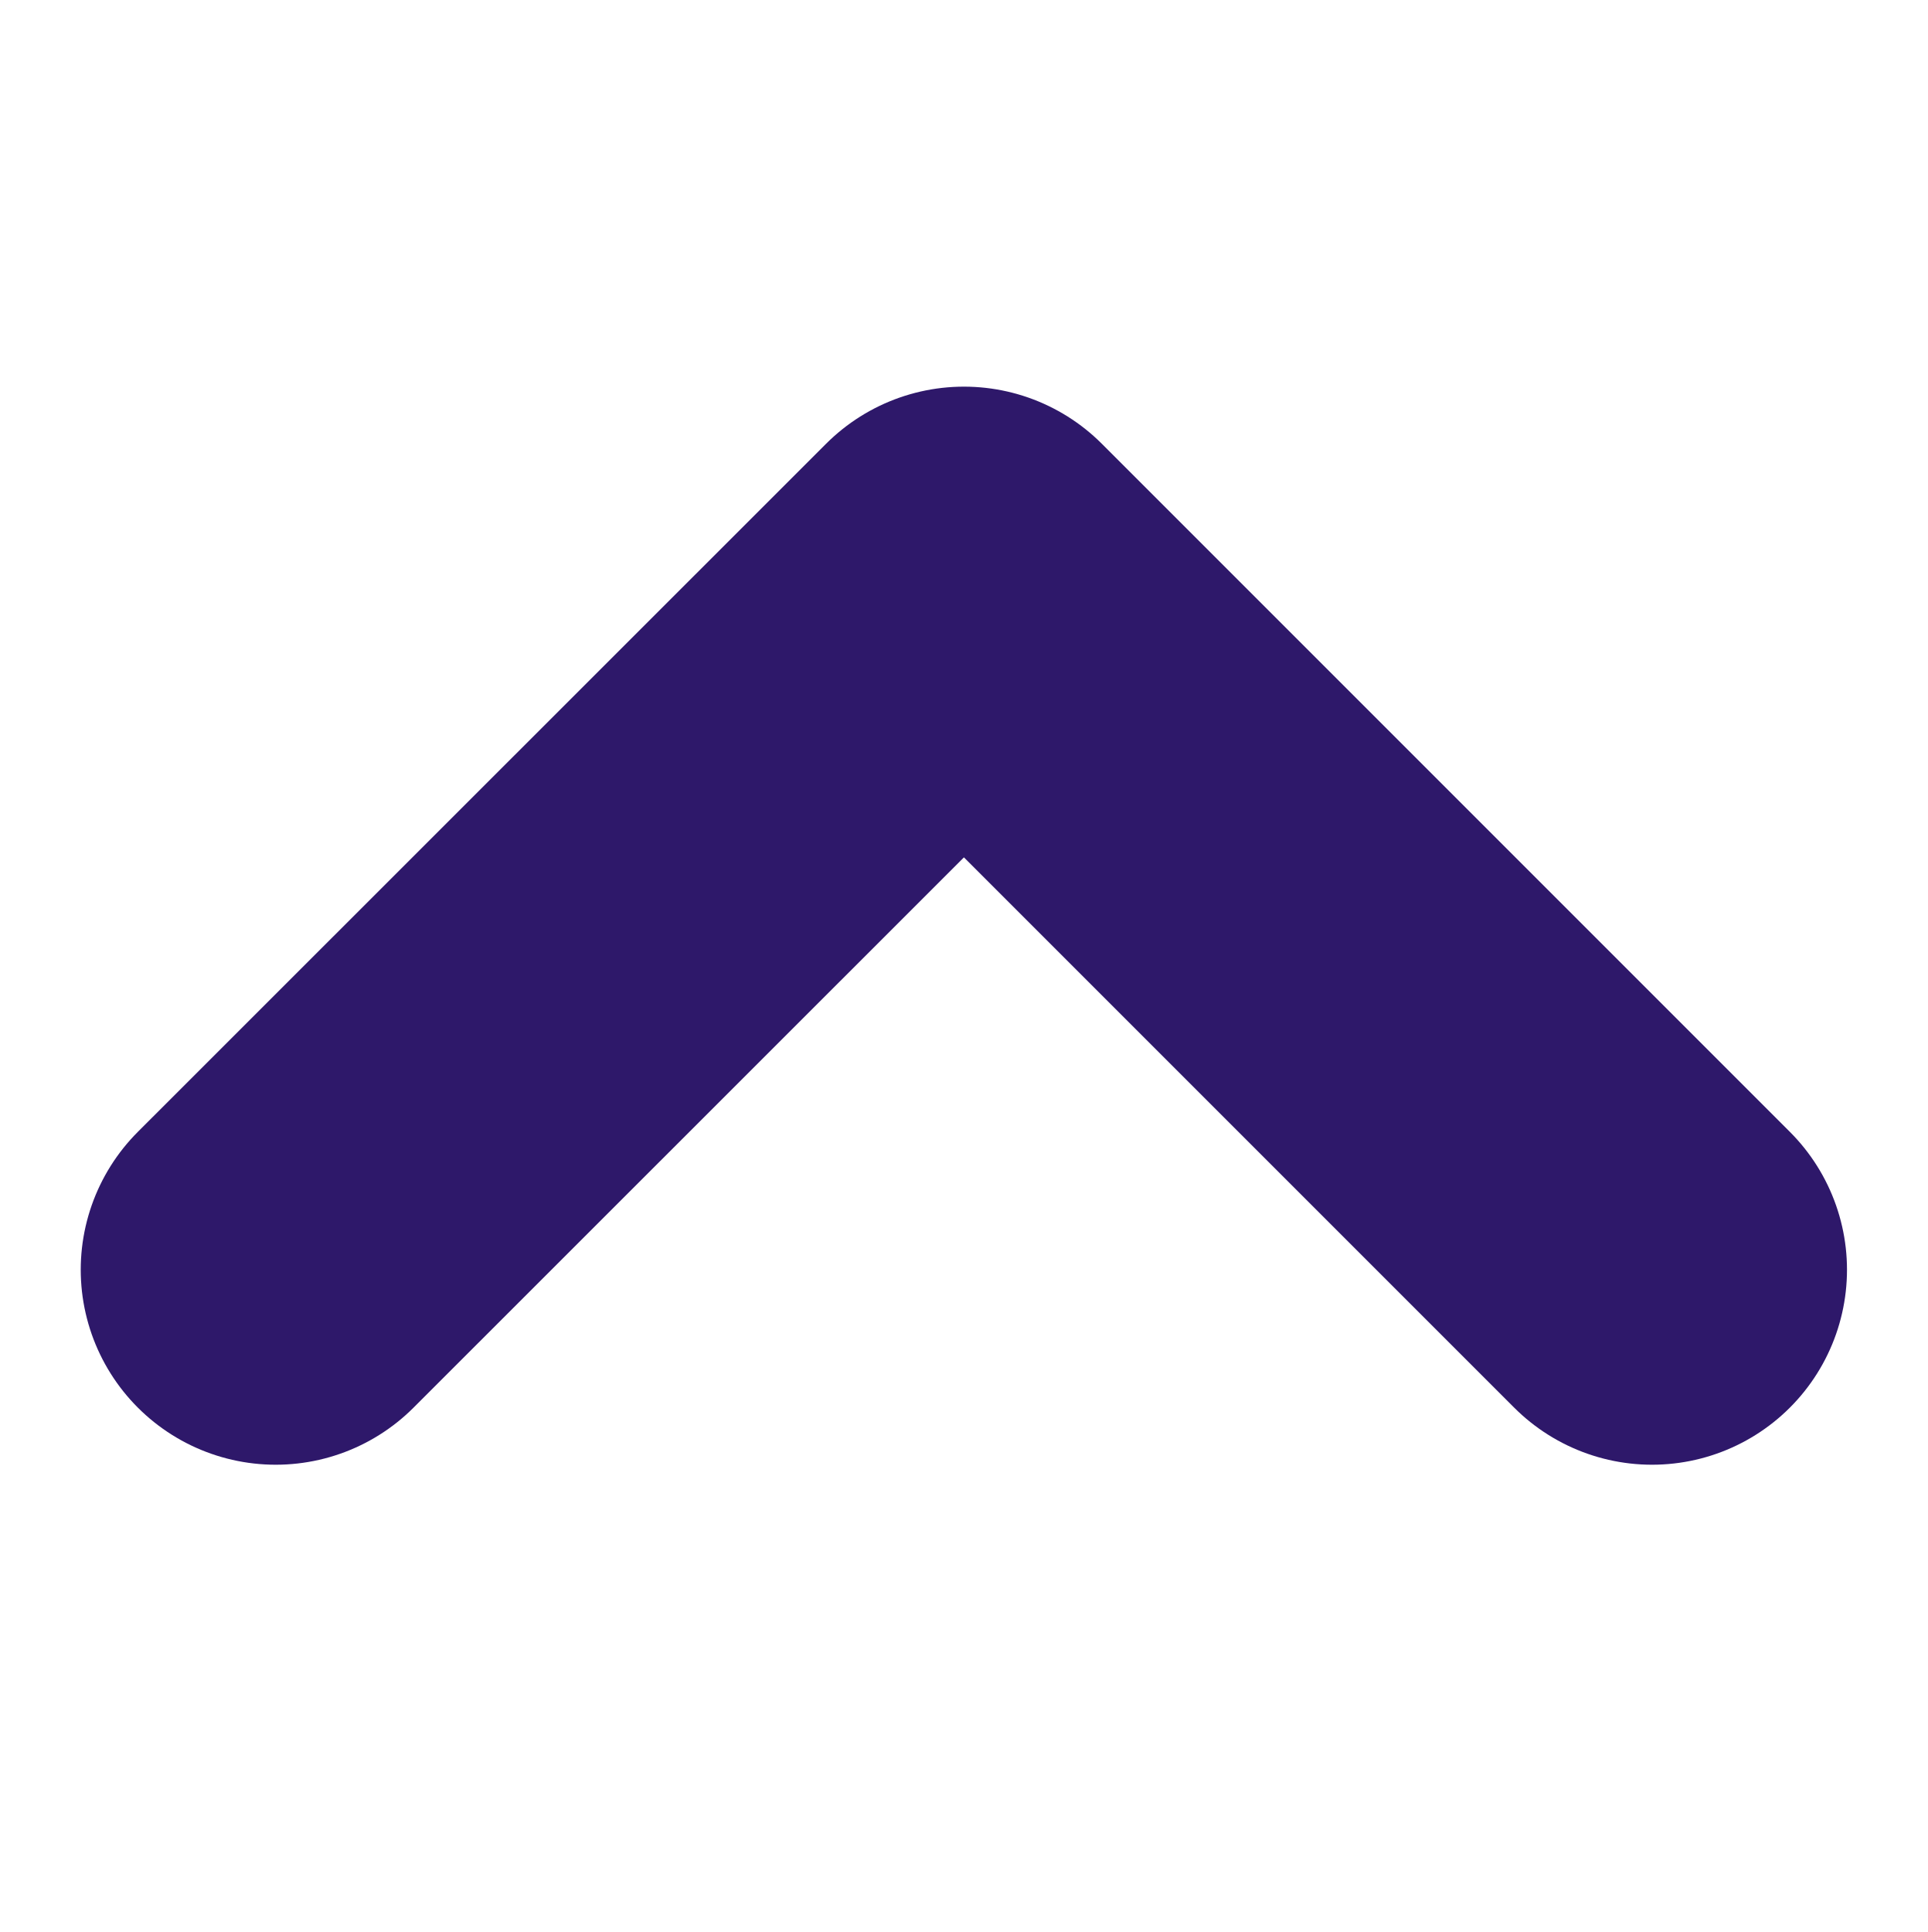
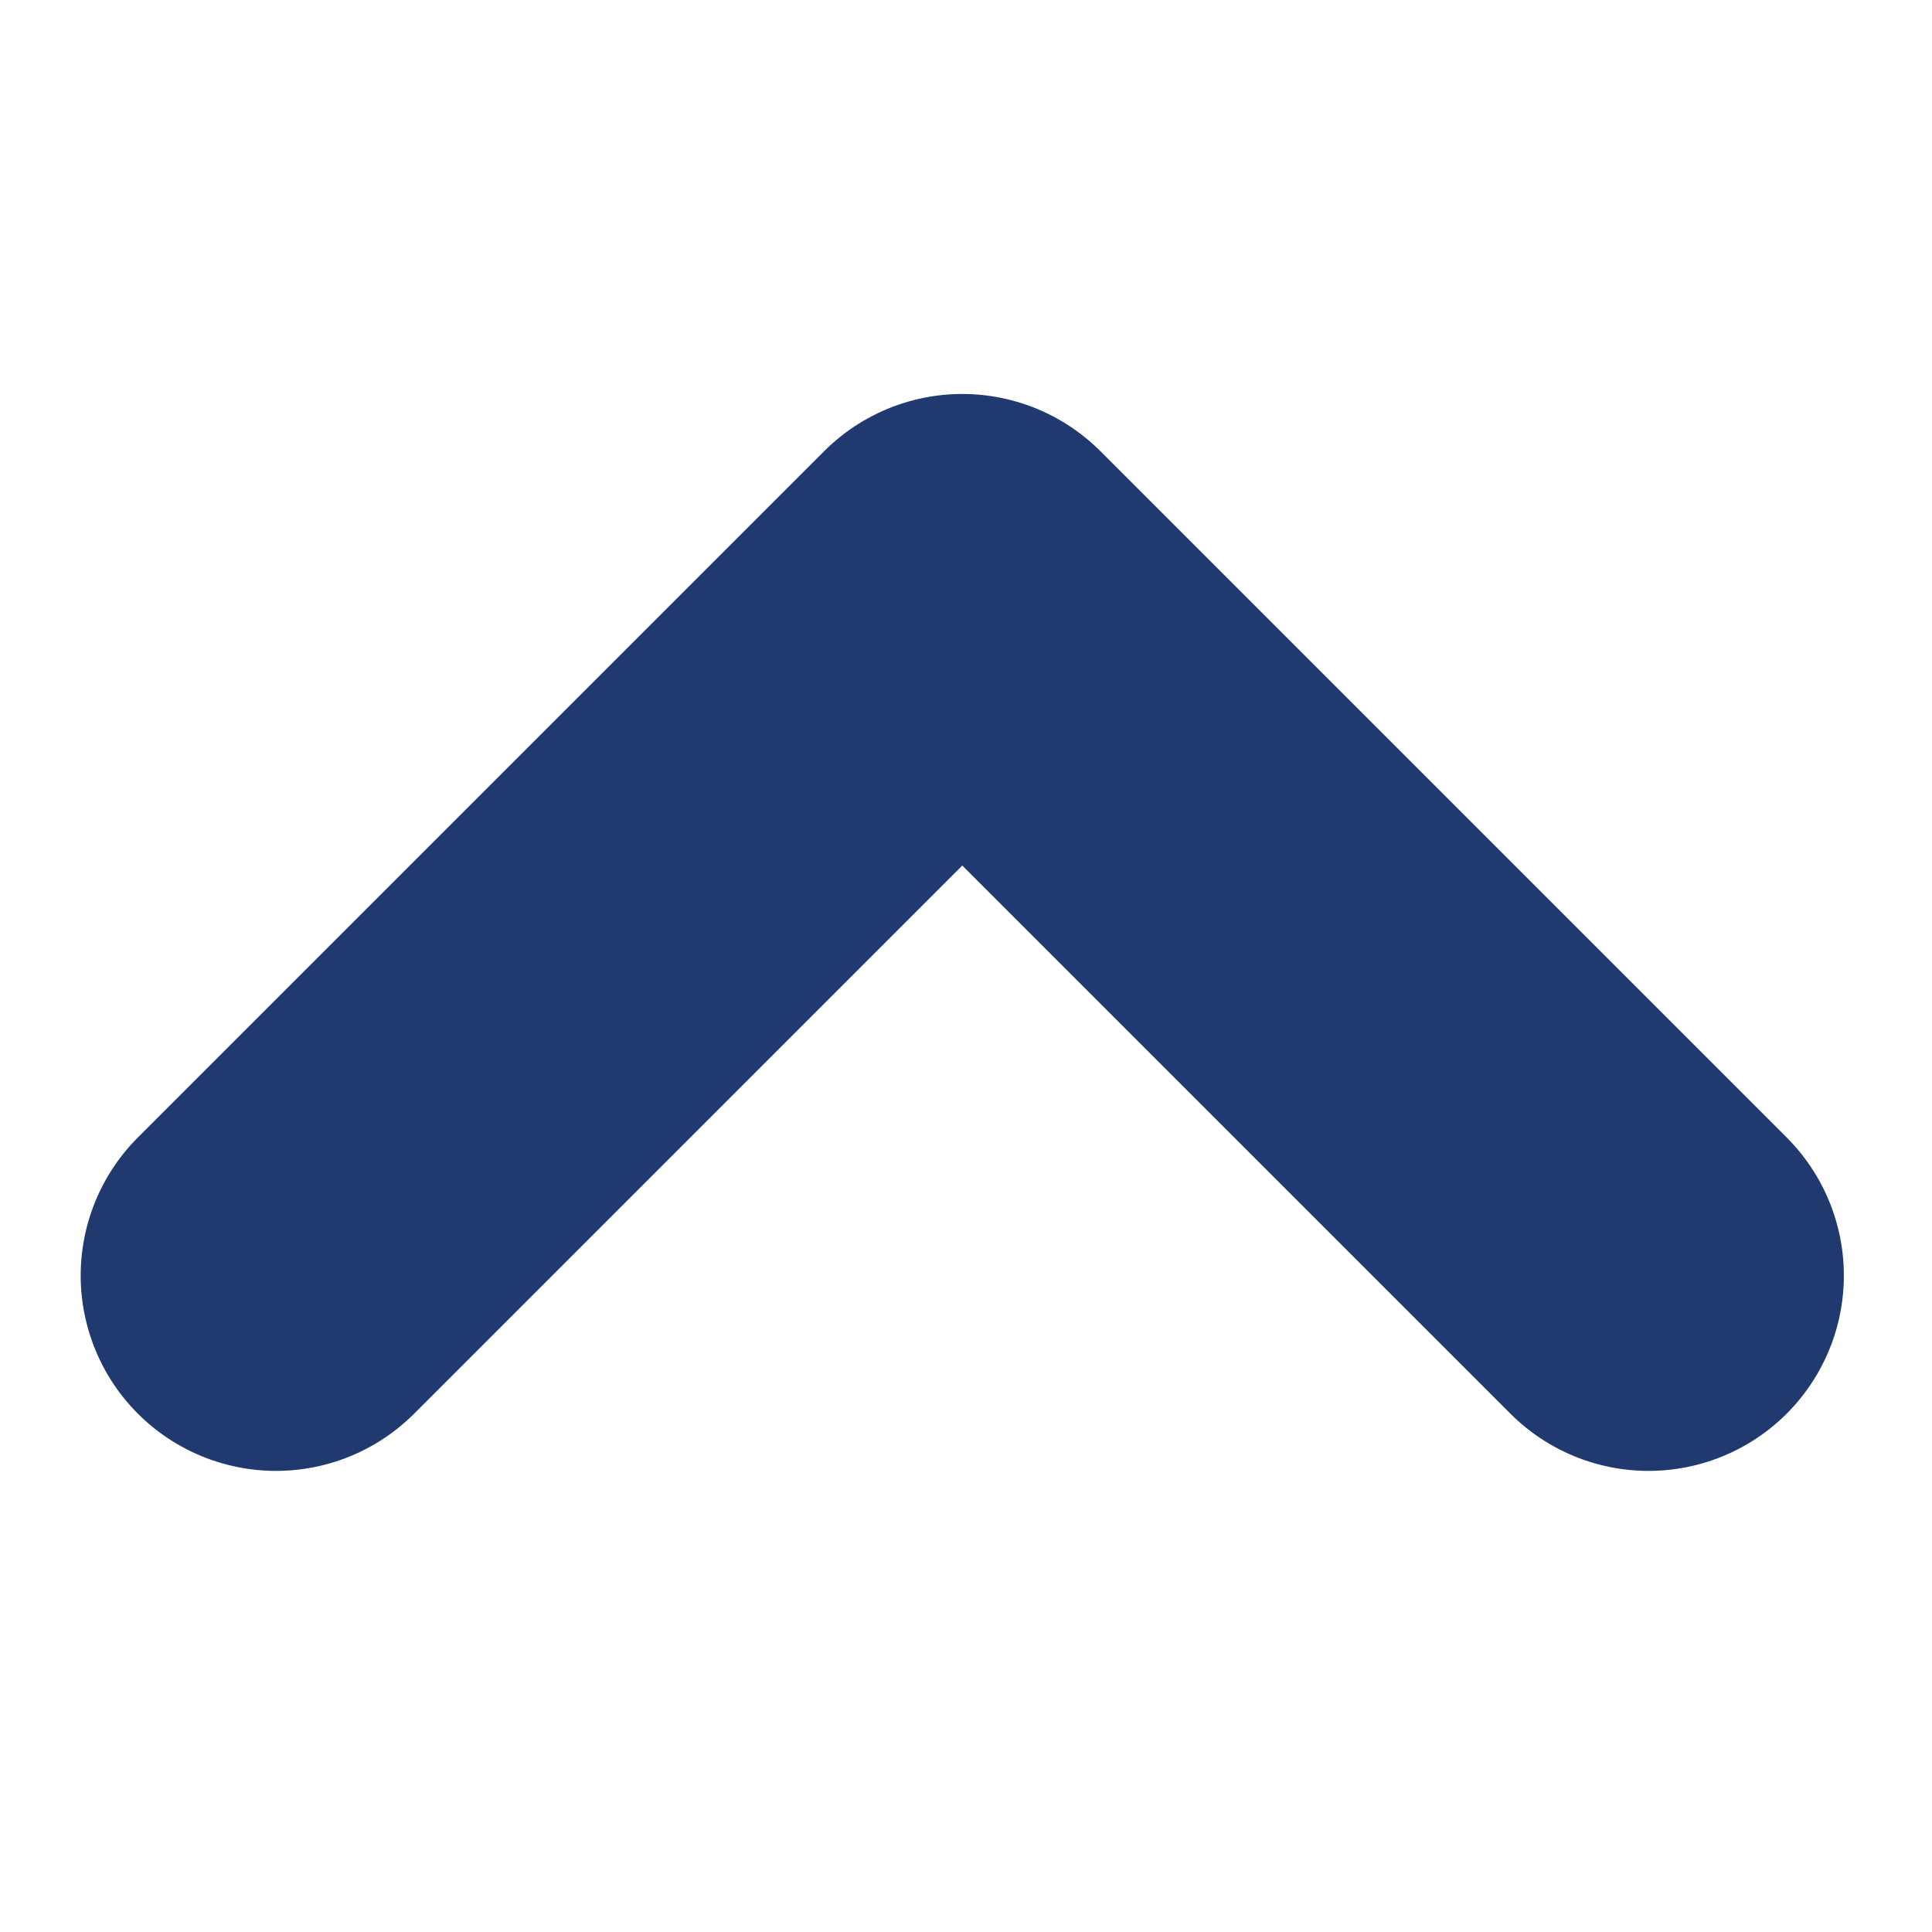
- <svg xmlns="http://www.w3.org/2000/svg" width="25.887" height="25.943" viewBox="0 0 9.887 5.943">
-   <path id="Path_157" data-name="Path 157" d="M6502.544,2805l3.529,3.53-3.529,3.529" transform="translate(-2803.586 6507.073) rotate(-90)" fill="none" stroke="#2E186A" stroke-linecap="round" stroke-linejoin="round" stroke-width="2" />
+ <svg xmlns="http://www.w3.org/2000/svg" version="1.1" id="Layer_1" x="0px" y="0px" viewBox="0 0 25.9 25.9" style="enable-background:new 0 0 25.9 25.9;" xml:space="preserve">
+   <style type="text/css">
+ 	.st0{fill:none;stroke:#203A6F;stroke-width:5.237;stroke-linecap:round;stroke-linejoin:round;stroke-miterlimit:10.473;}
+ </style>
+   <path id="Path_157" class="st0" d="M3.7,17.1l9.2-9.2l9.2,9.2" />
</svg>
